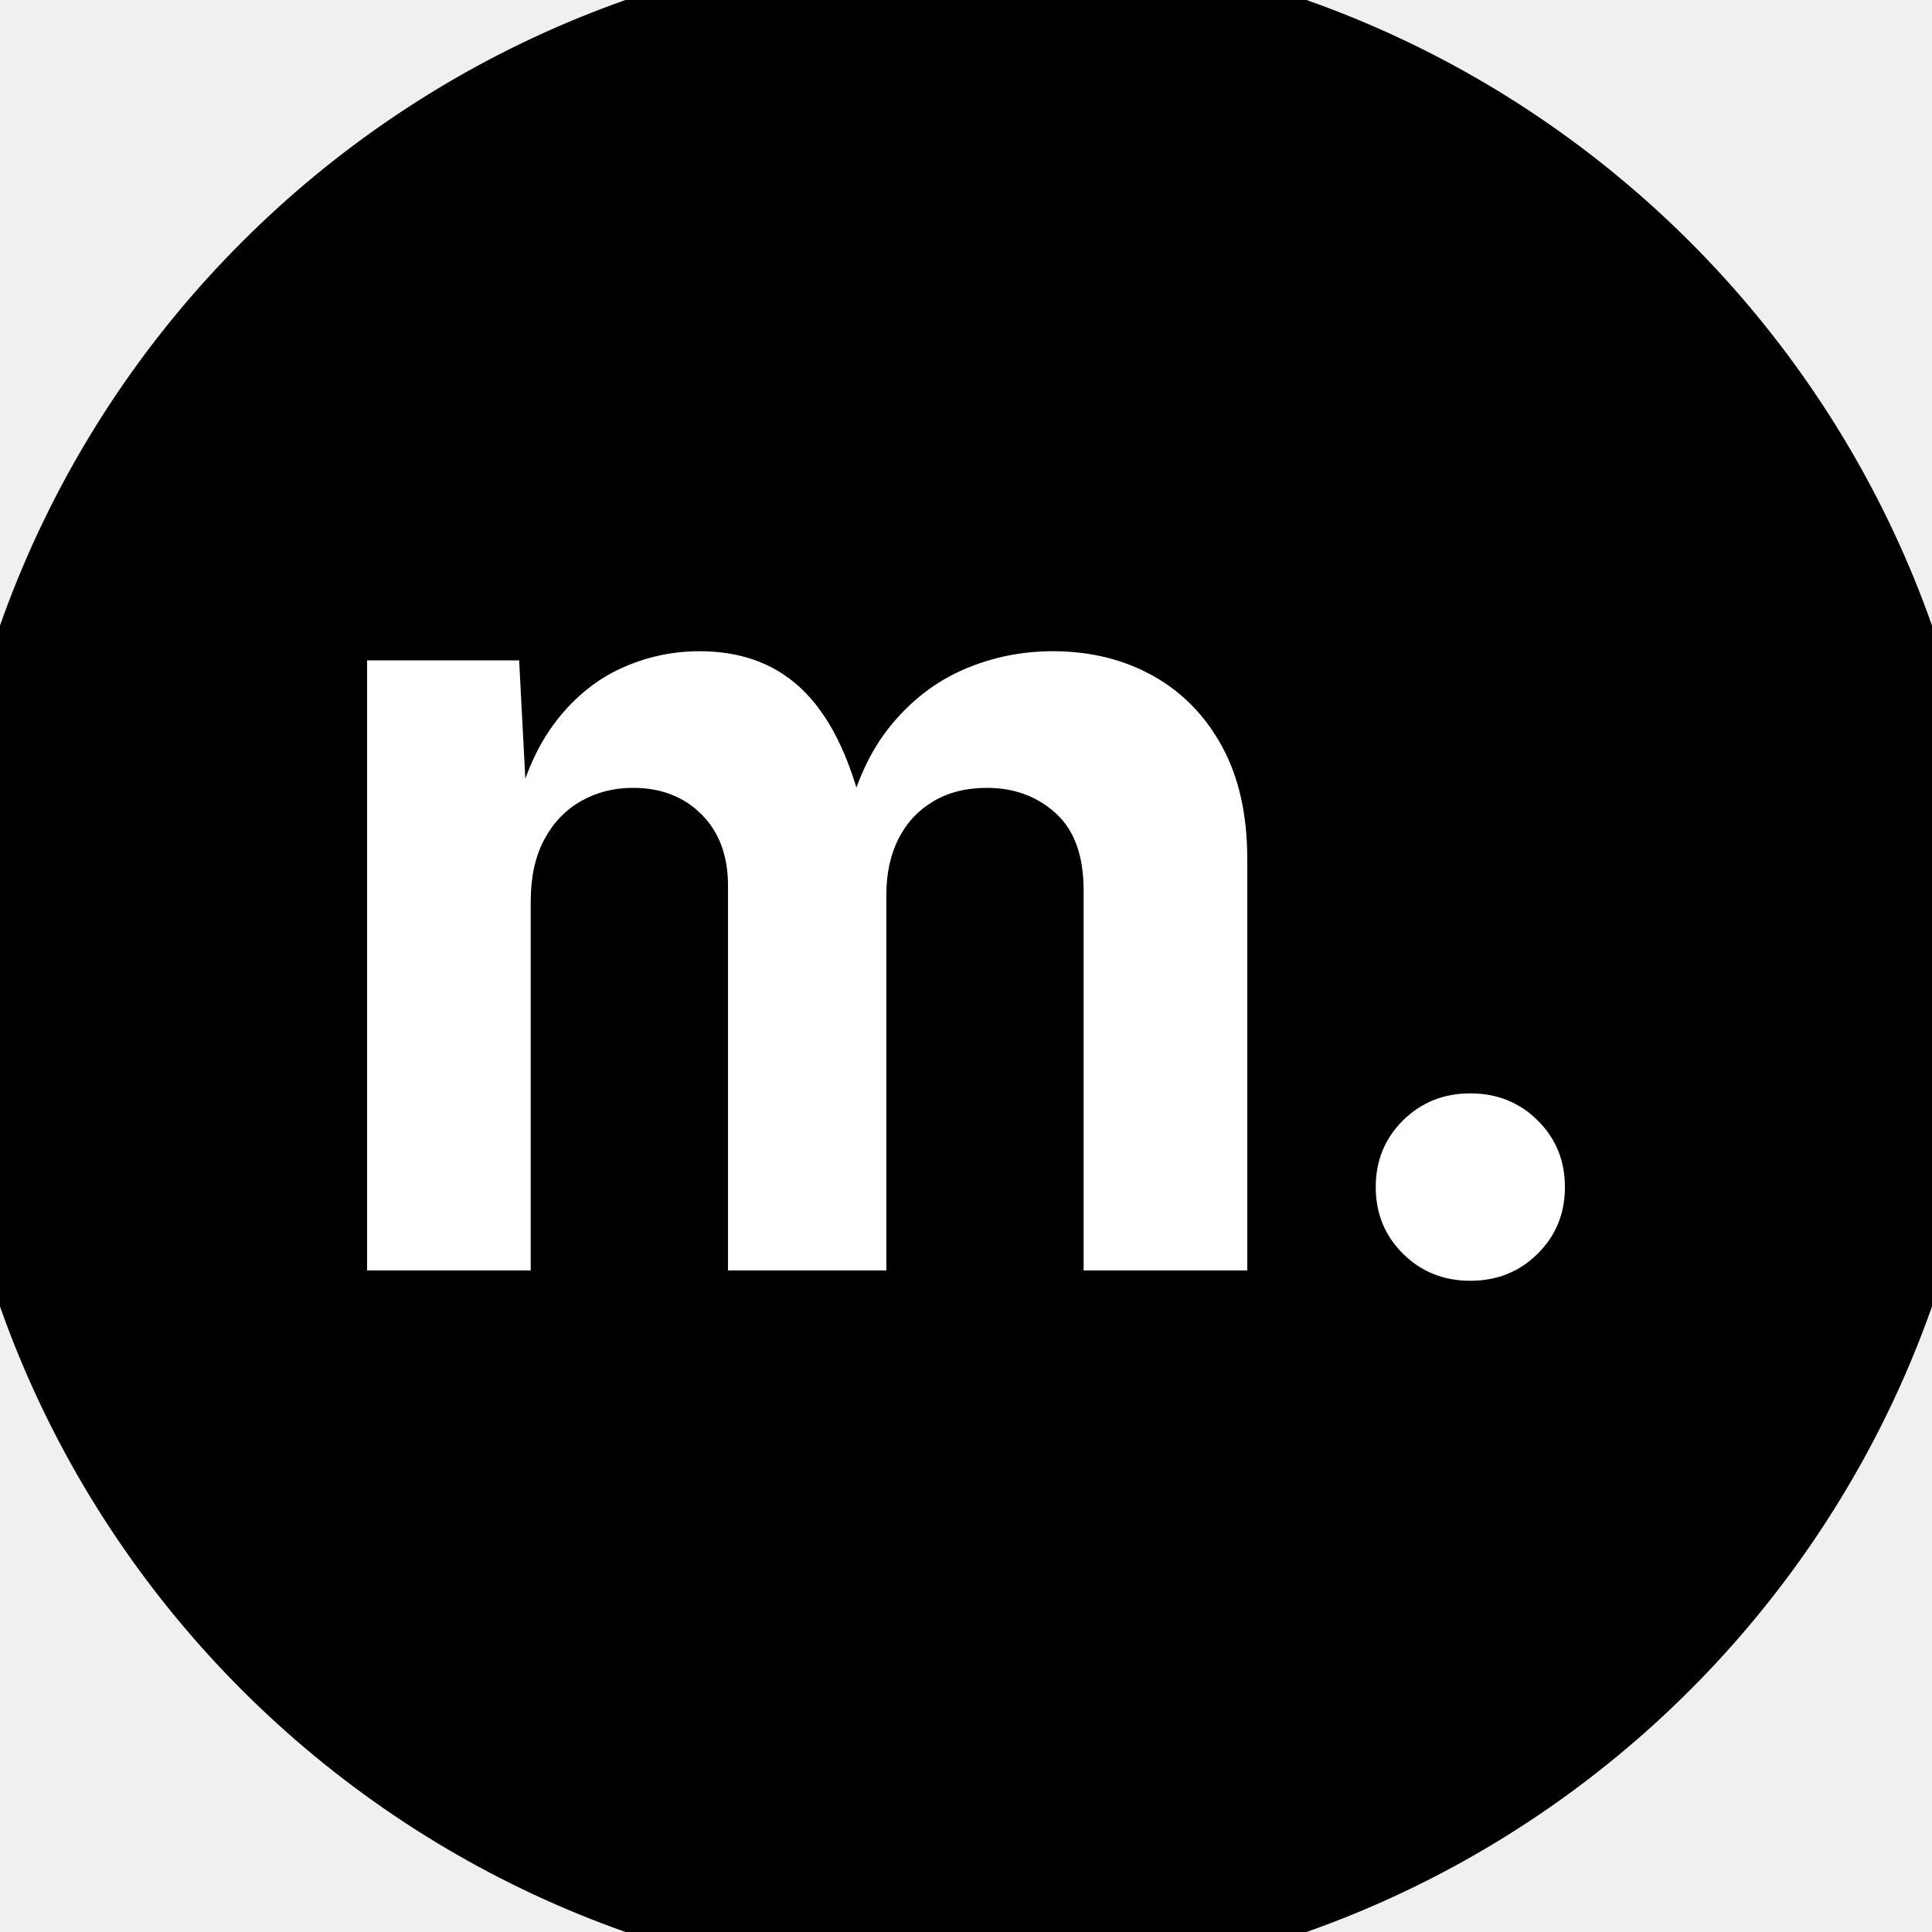
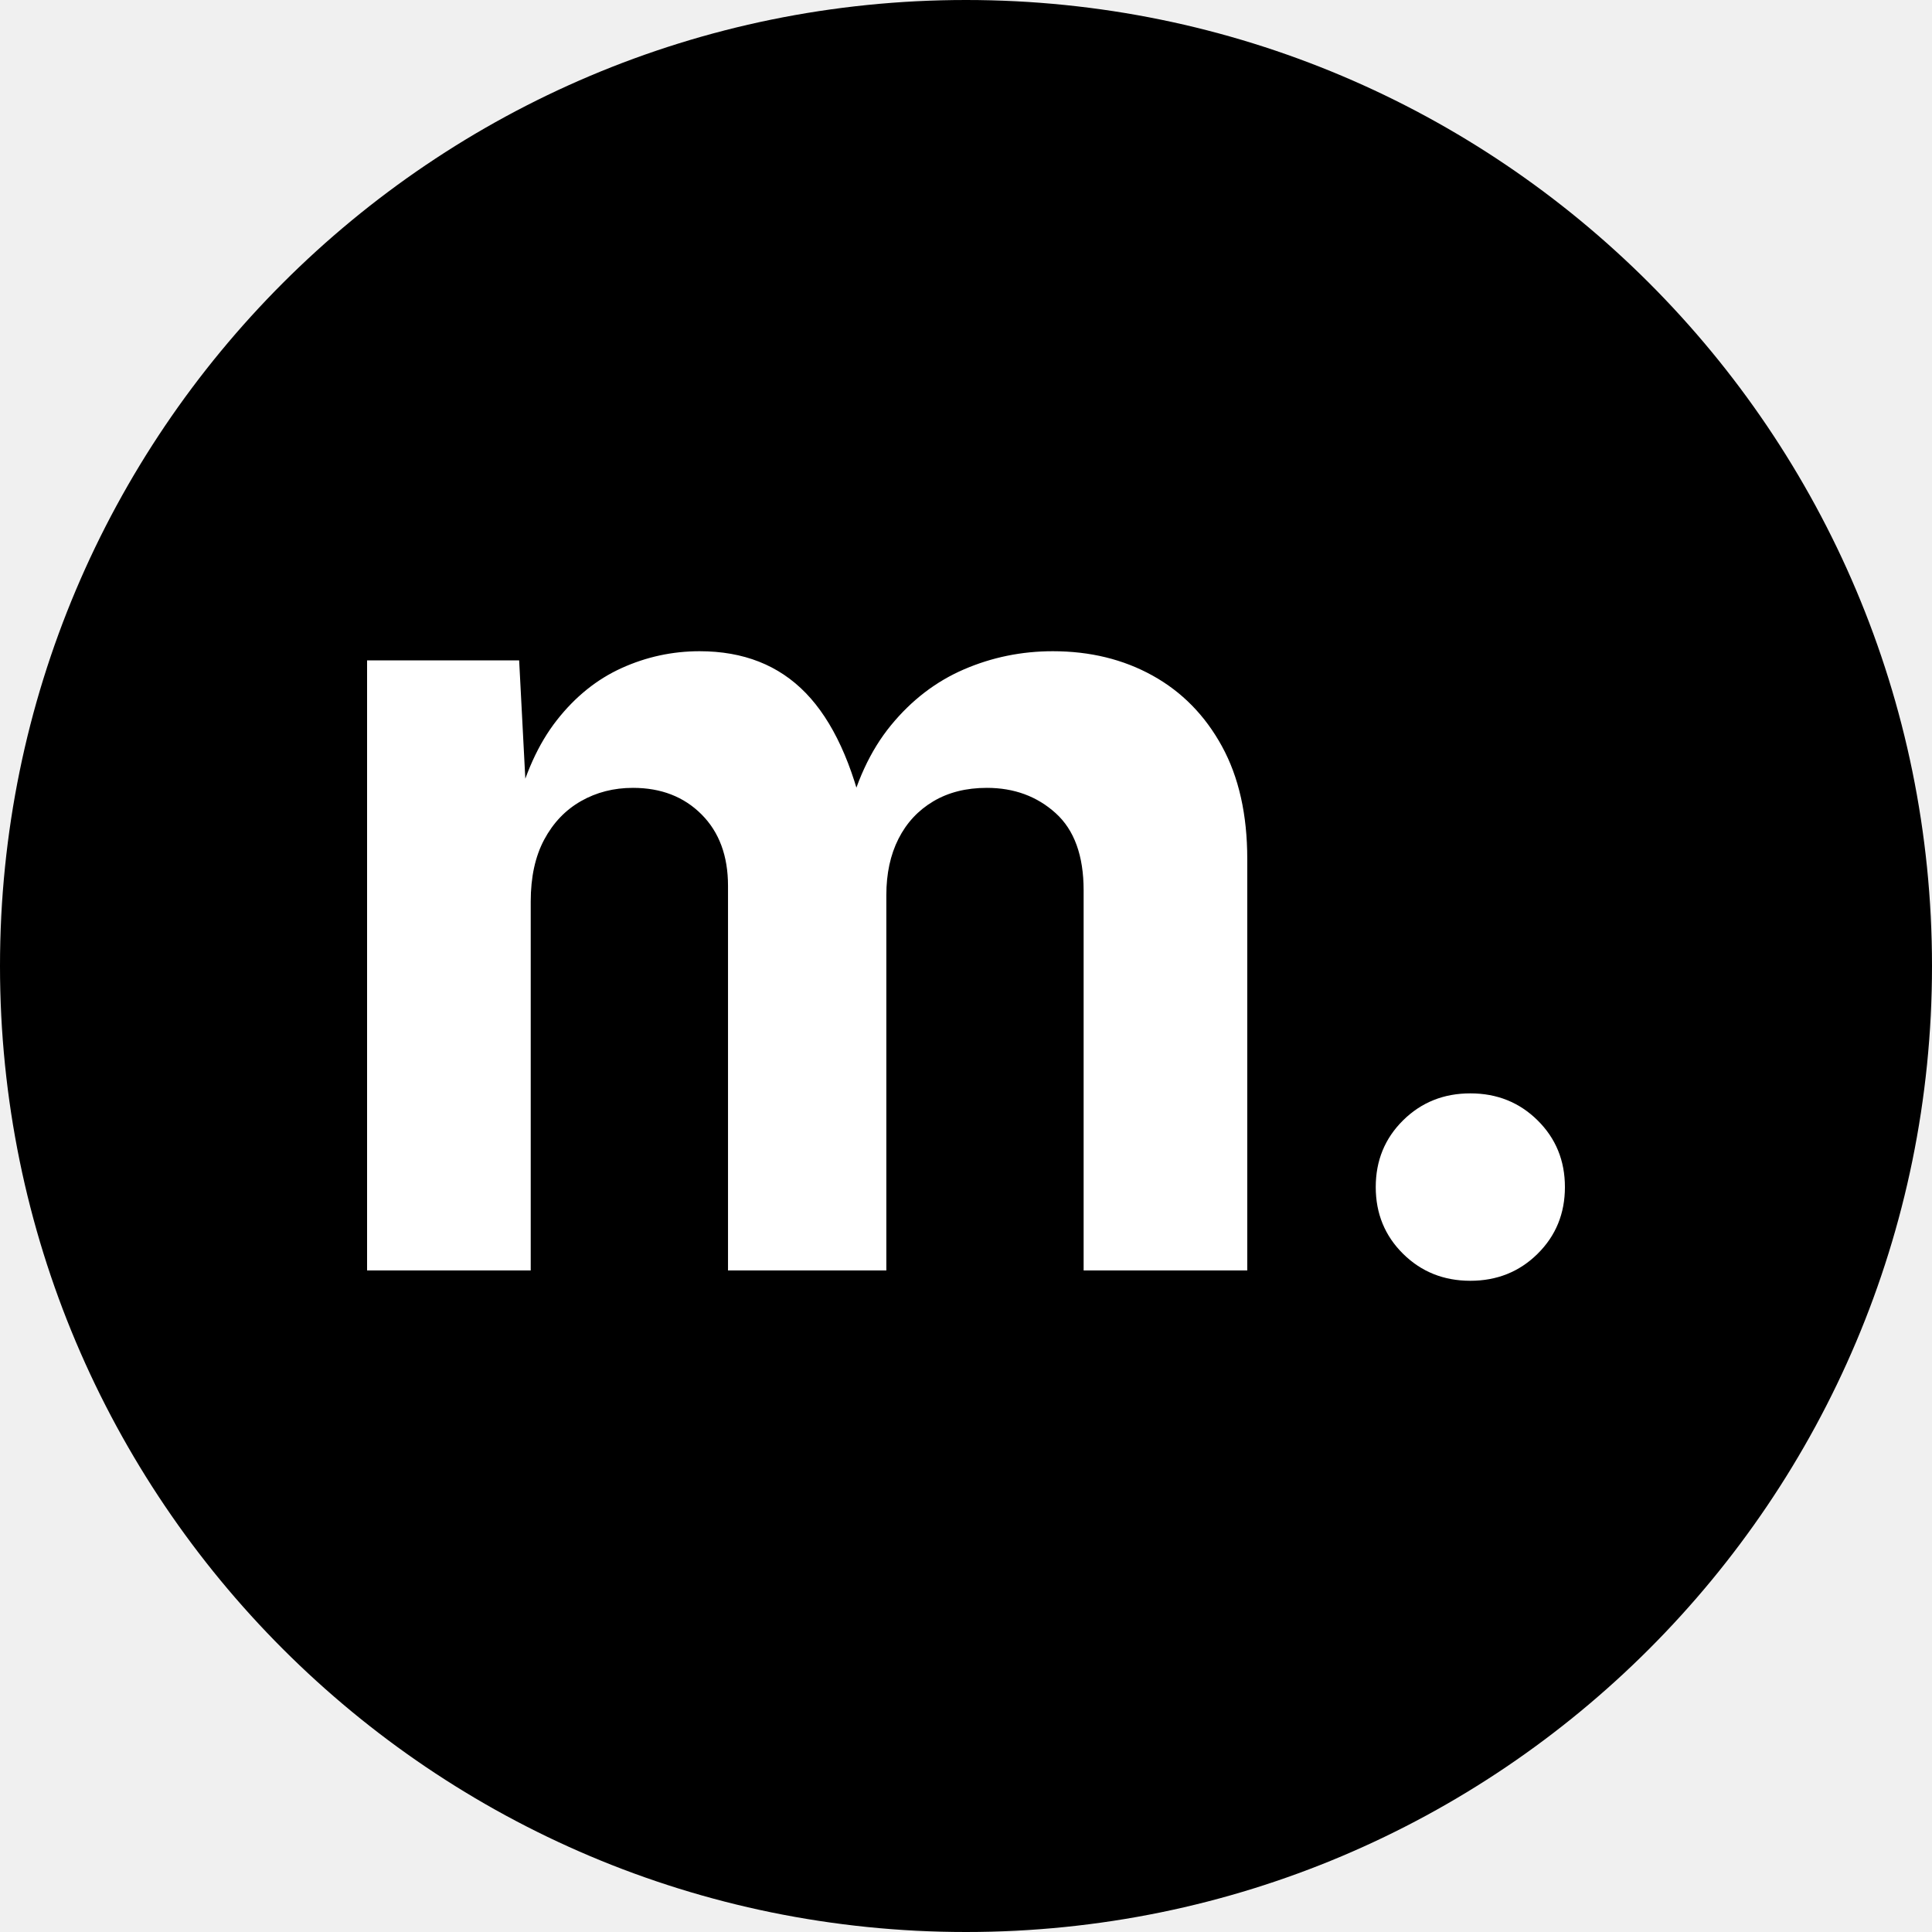
<svg xmlns="http://www.w3.org/2000/svg" viewBox="0 0 1000 1000">
-   <circle cx="500" cy="500" r="530" fill="#000" />
+   <circle cx="500" cy="500" r="500" fill="#000" />
  <path fill="#fff" d="M190.0 657.579V341.805H268.711L272.806 420.347H266.717Q273.823 391.137 288.185 372.806Q302.547 354.476 321.788 345.774Q341.028 337.071 362.126 337.071Q396.127 337.071 417.071 358.712Q438.014 380.353 447.888 425.488H438.059Q445.081 395.052 461.118 375.458Q477.155 355.865 498.937 346.468Q520.719 337.071 544.942 337.071Q573.864 337.071 596.612 349.697Q619.36 362.322 632.472 386.254Q645.583 410.185 645.583 444.615V657.579H560.884V460.821Q560.884 433.966 546.406 420.881Q531.928 407.795 510.778 407.795Q494.78 407.795 483.047 414.785Q471.314 421.776 465.041 434.184Q458.768 446.592 458.768 463.29V657.579H376.815V458.483Q376.815 435.266 363.116 421.53Q349.417 407.795 327.618 407.795Q312.767 407.795 300.72 414.655Q288.674 421.516 281.686 434.574Q274.698 447.631 274.698 466.668V657.579Z M761.041 662.929Q740.344 662.929 726.213 648.95Q712.083 634.972 712.083 614.427Q712.083 593.883 726.213 579.904Q740.344 565.926 761.041 565.926Q781.739 565.926 795.869 579.904Q810.0 593.883 810.0 614.427Q810.0 634.972 795.869 648.95Q781.739 662.929 761.041 662.929Z" />
</svg>
